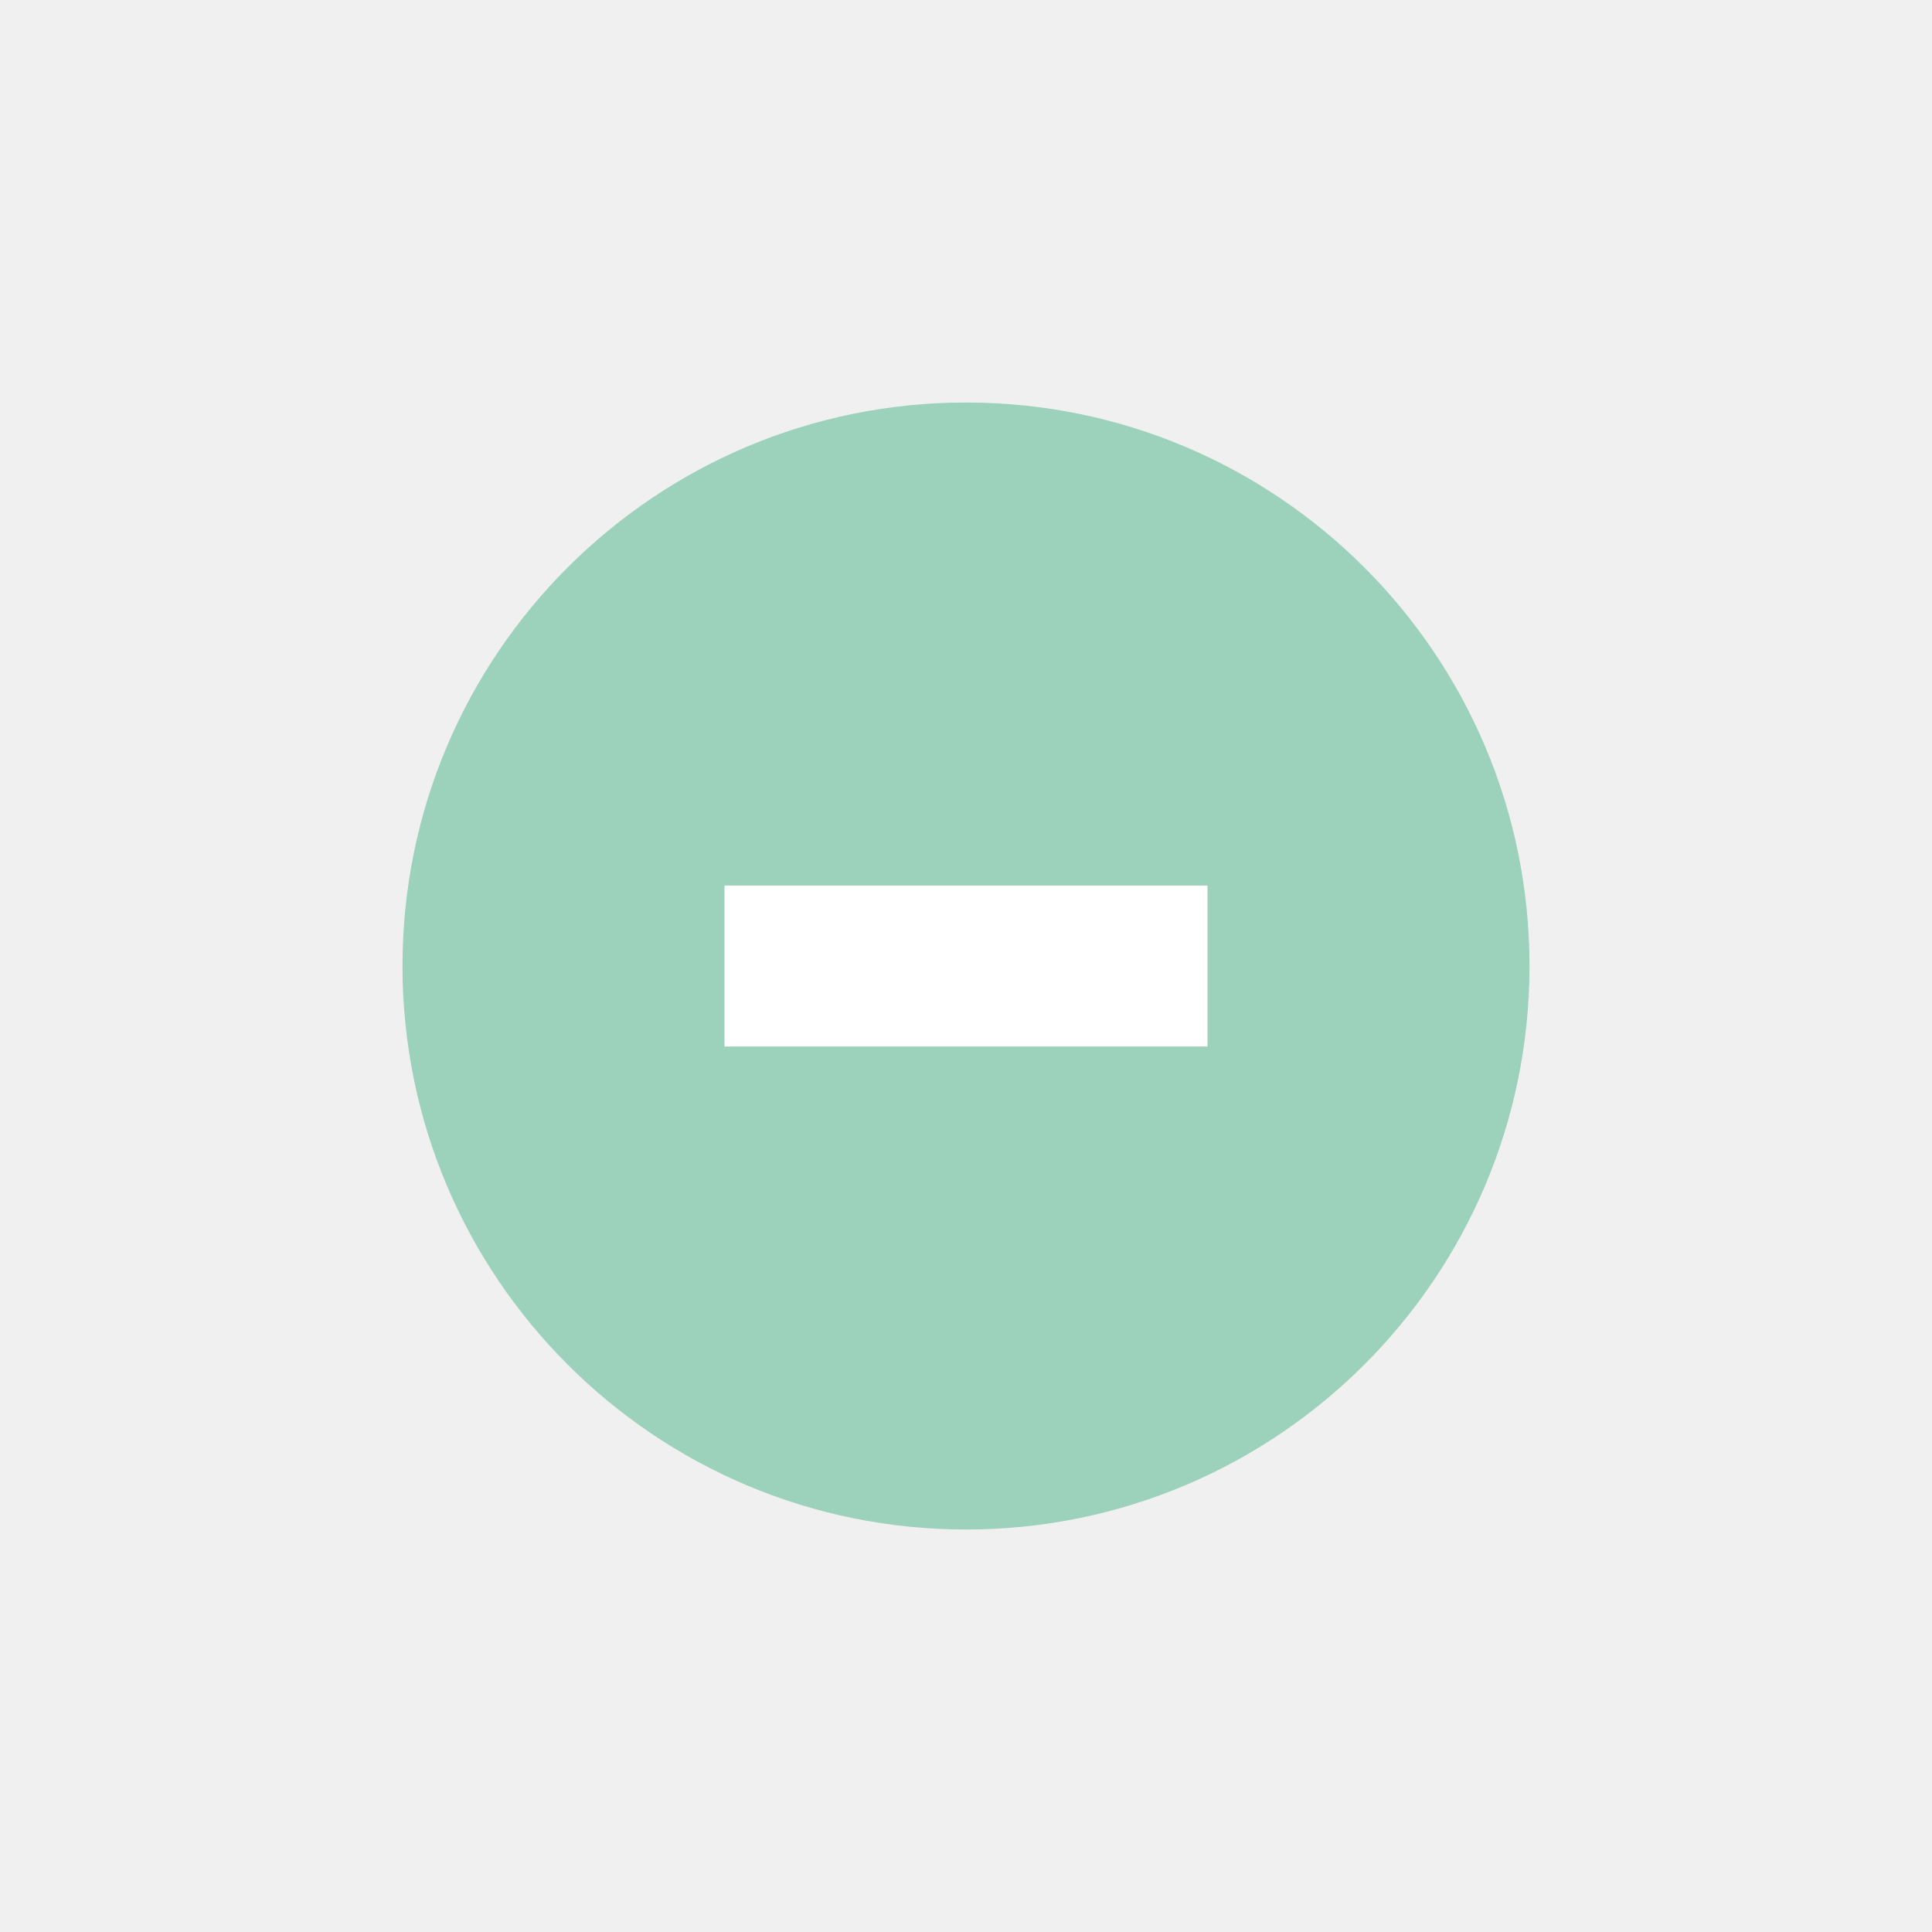
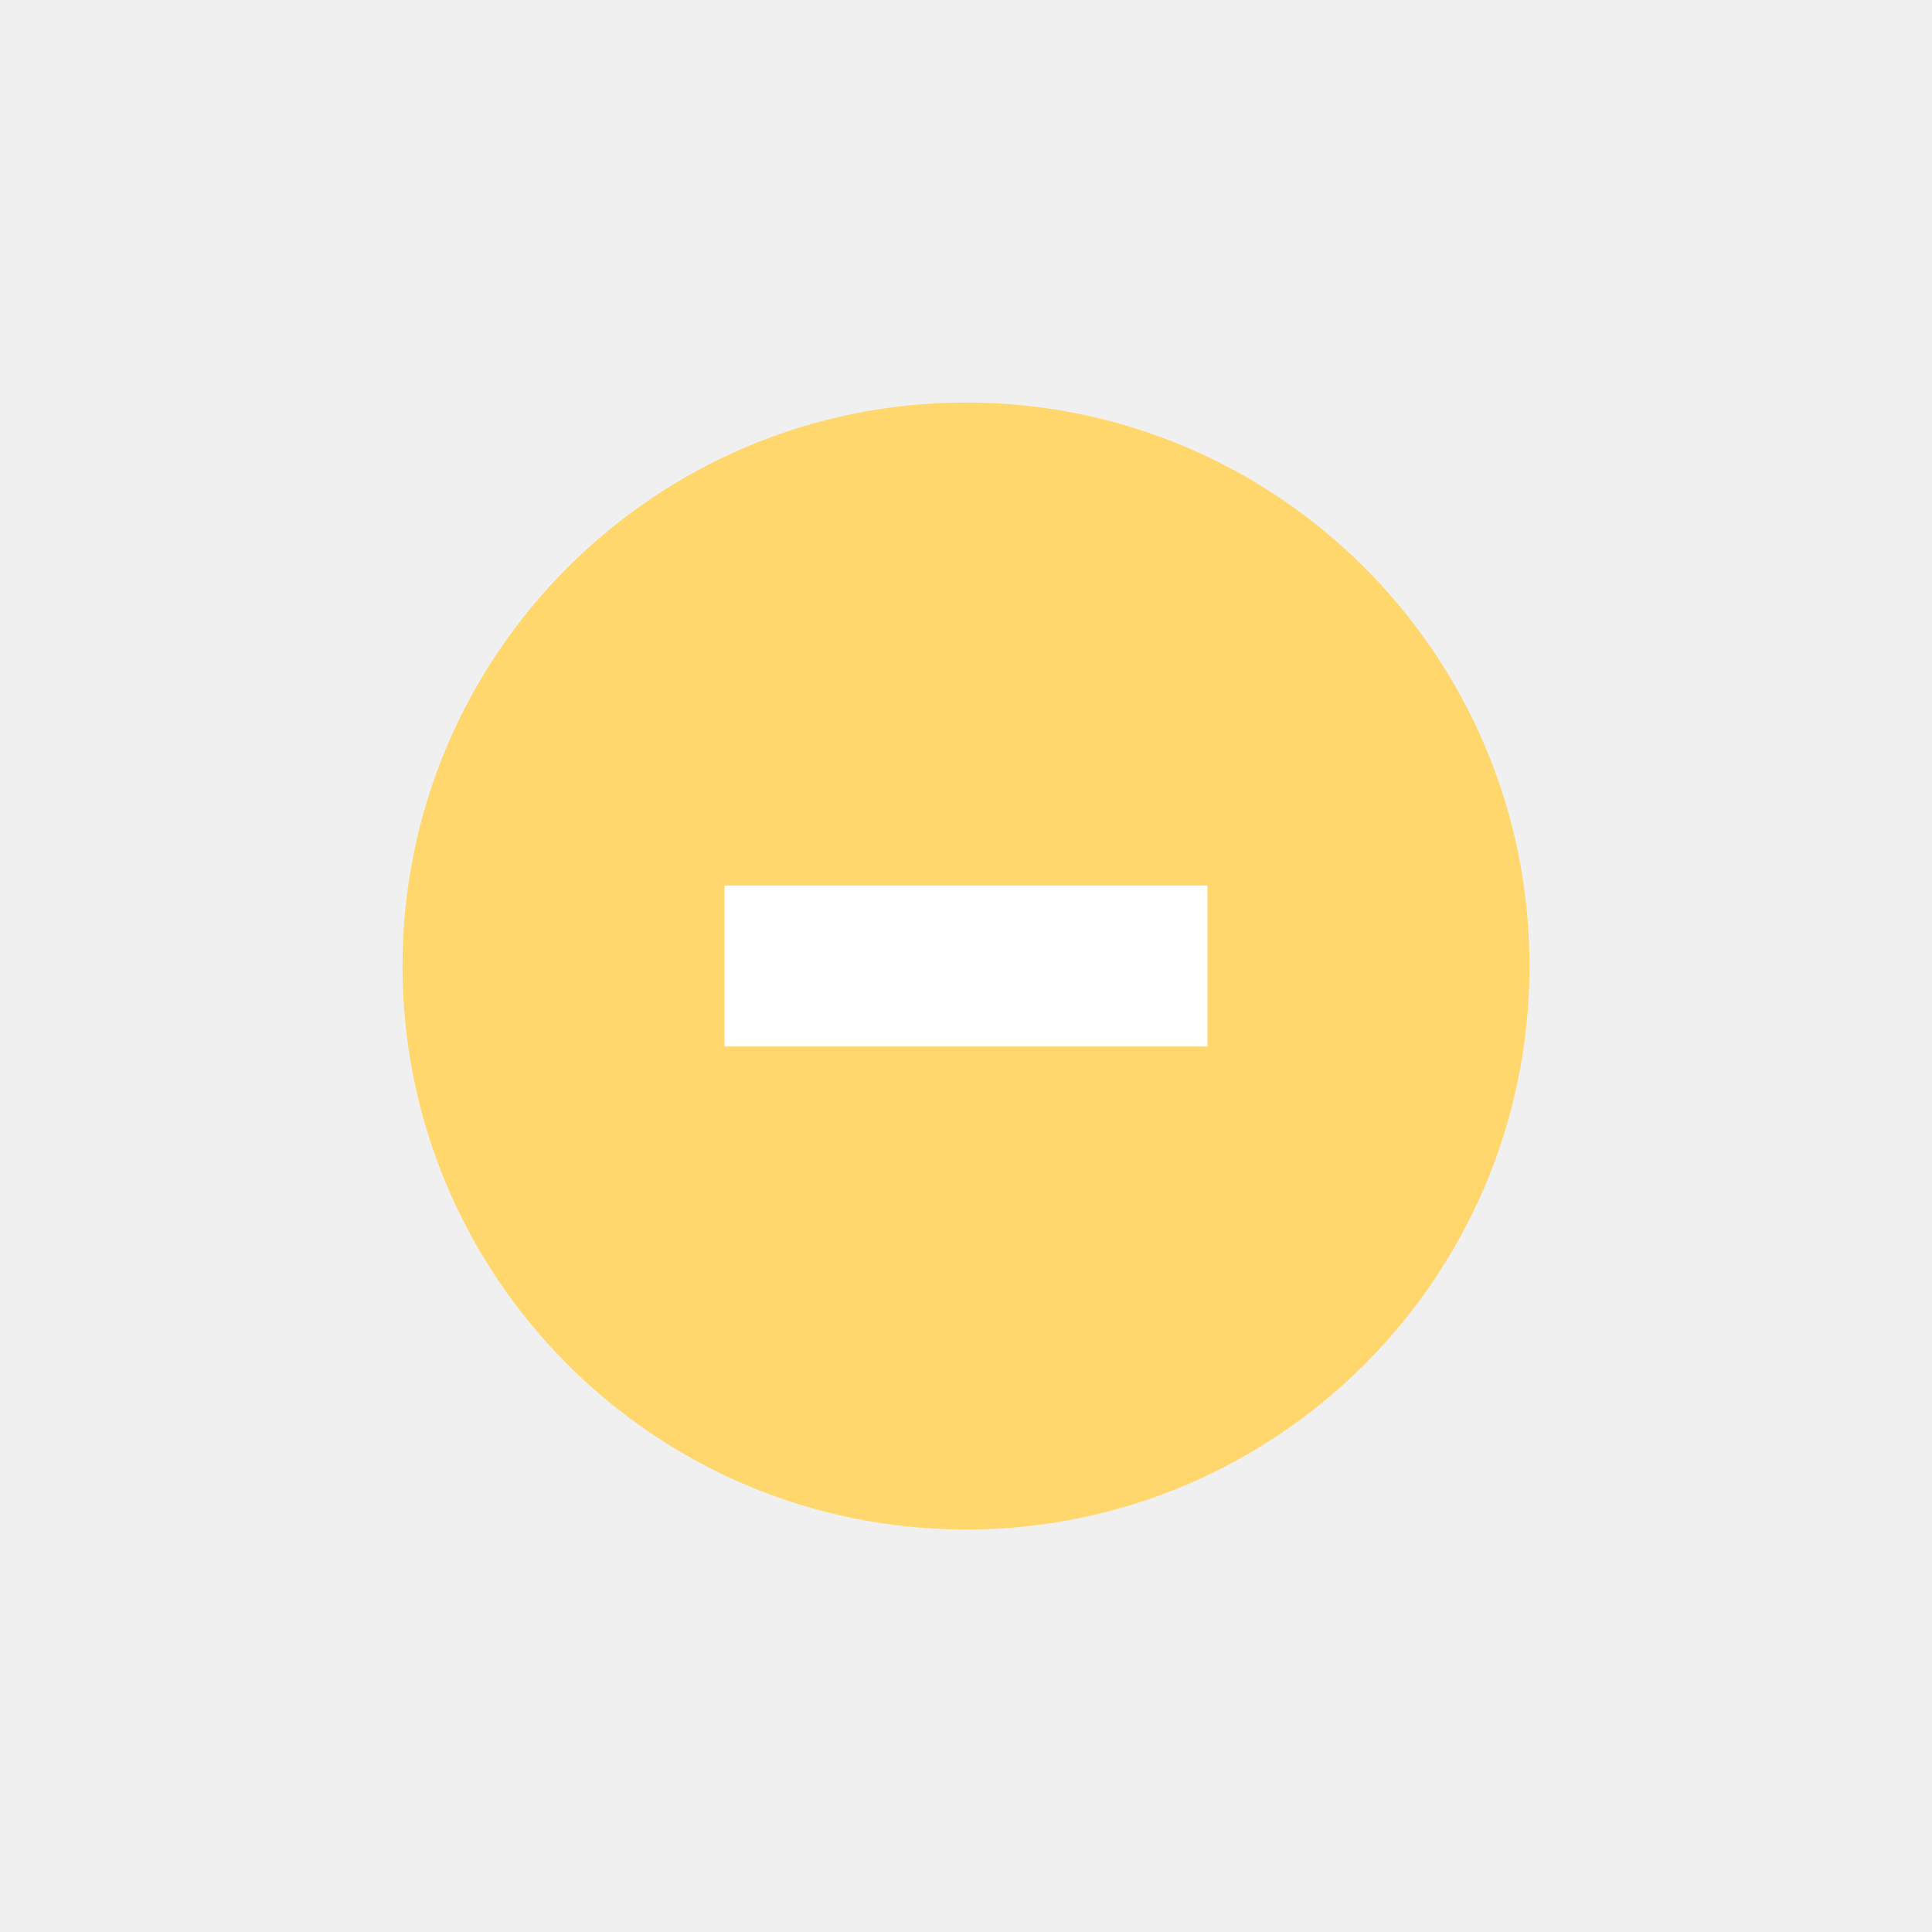
<svg xmlns="http://www.w3.org/2000/svg" xmlns:ns1="http://www.openswatchbook.org/uri/2009/osb" xmlns:xlink="http://www.w3.org/1999/xlink" width="24" height="24" id="svg4306" version="1.1" style="enable-background:new">
  <defs id="defs4308">
    <linearGradient id="selected_bg_color" ns1:paint="solid">
-       <stop style="stop-color:#9cd1bb;stop-opacity:1;" offset="0" id="stop4170" />
+       <stop style="stop-color:#ffd76d;stop-opacity:1;" offset="0" id="stop4170" />
    </linearGradient>
    <linearGradient id="linearGradient3770">
      <stop style="stop-color:#000000;stop-opacity:0.628;" offset="0" id="stop3772" />
      <stop style="stop-color:#000000;stop-opacity:0.498;" offset="1" id="stop3774" />
    </linearGradient>
    <linearGradient id="linearGradient4882">
      <stop style="stop-color:#ffffff;stop-opacity:1;" offset="0" id="stop4884" />
      <stop style="stop-color:#ffffff;stop-opacity:0;" offset="1" id="stop4886" />
    </linearGradient>
    <linearGradient id="linearGradient3784-6">
      <stop style="stop-color:#ffffff;stop-opacity:0.216;" offset="0" id="stop3786-4" />
      <stop style="stop-color:#ffffff;stop-opacity:0;" offset="1" id="stop3788-6" />
    </linearGradient>
    <linearGradient id="linearGradient4892">
      <stop id="stop4894" offset="0" style="stop-color:#2f3a42;stop-opacity:1;" />
      <stop id="stop4896" offset="1" style="stop-color:#1d242a;stop-opacity:1;" />
    </linearGradient>
    <linearGradient id="linearGradient4882-4">
      <stop id="stop4884-9" offset="0" style="stop-color:#728495;stop-opacity:1;" />
      <stop id="stop4886-9" offset="1" style="stop-color:#617c95;stop-opacity:0;" />
    </linearGradient>
    <linearGradient xlink:href="#selected_bg_color" id="linearGradient4172" x1="1376" y1="248" x2="1376" y2="262" gradientUnits="userSpaceOnUse" />
  </defs>
  <g id="layer1" transform="translate(0,-1028.362)">
    <g style="display:inline" id="titlebutton-min-active-dark" transform="translate(-379,1218)">
      <g id="g4909-1-2-0" style="display:inline;opacity:1" transform="translate(-882,-432.6378)">
        <g transform="translate(-161,0)" style="display:inline;opacity:1" id="g4490-3-6-1-4-1-6">
          <g id="g4092-0-7-2-0-0-94-2" style="display:inline" transform="translate(58,0)">
            <circle r="7" cy="255" cx="1376" style="fill:url(#linearGradient4172);fill-opacity:1;stroke:none;stroke-width:0;stroke-linecap:butt;stroke-linejoin:miter;stroke-miterlimit:4;stroke-dasharray:none;stroke-dashoffset:0;stroke-opacity:1" id="path4068-7-3-0-3-6-8-3" />
          </g>
        </g>
        <g style="display:inline;opacity:1;fill:#c0e3ff;fill-opacity:1" id="g4834-9-3-8-5" transform="translate(1265,247)">
          <g transform="translate(-81.0002,-967)" style="display:inline;fill:#c0e3ff;fill-opacity:1" id="layer9-3-9-1-0-4" />
          <g transform="translate(-81.0002,-967)" id="layer10-4-0-5-8-5" style="fill:#c0e3ff;fill-opacity:1" />
          <g transform="translate(-81.0002,-967)" id="layer11-2-5-2-6-8" style="fill:#c0e3ff;fill-opacity:1" />
          <g transform="translate(-81.0002,-967)" id="layer13-5-7-4-2-5" style="fill:#c0e3ff;fill-opacity:1" />
          <g transform="translate(-81.0002,-967)" id="layer14-6-2-3-2-9" style="fill:#c0e3ff;fill-opacity:1" />
          <g transform="translate(-81.0002,-967)" style="display:inline;fill:#c0e3ff;fill-opacity:1" id="layer15-52-0-6-6-6" />
          <g transform="translate(-81.0002,-967)" style="display:inline;fill:#c0e3ff;fill-opacity:1" id="g71291-3-4-6-0-6" />
          <g transform="translate(-81.0002,-967)" style="display:inline;fill:#c0e3ff;fill-opacity:1" id="g4953-8-6-8-7-4" />
          <g transform="translate(-81.0002,-967)" style="display:inline;fill:#c0e3ff;fill-opacity:1" id="layer12-45-3-7-96-7">
            <path style="color:#000000;font-style:normal;font-variant:normal;font-weight:normal;font-stretch:normal;font-size:medium;line-height:normal;font-family:Sans;-inkscape-font-specification:Sans;text-indent:0;text-align:start;text-decoration:none;text-decoration-line:none;letter-spacing:normal;word-spacing:normal;text-transform:none;direction:ltr;block-progression:tb;writing-mode:lr-tb;baseline-shift:baseline;text-anchor:start;display:inline;overflow:visible;visibility:visible;fill:#ffffff;fill-opacity:1;stroke:none;stroke-width:2;marker:none;enable-background:accumulate" id="rect9057-3-5-1-1" d="m 86,974 0,2 6,0 0,-2 z" />
          </g>
        </g>
      </g>
      <rect style="display:inline;opacity:1;fill:none;fill-opacity:1;stroke:none;stroke-width:1;stroke-linecap:butt;stroke-linejoin:miter;stroke-miterlimit:4;stroke-dasharray:none;stroke-dashoffset:0;stroke-opacity:0" id="rect17883-79-9-2-2" width="16" height="16" x="383" y="-185.638" />
    </g>
  </g>
</svg>
